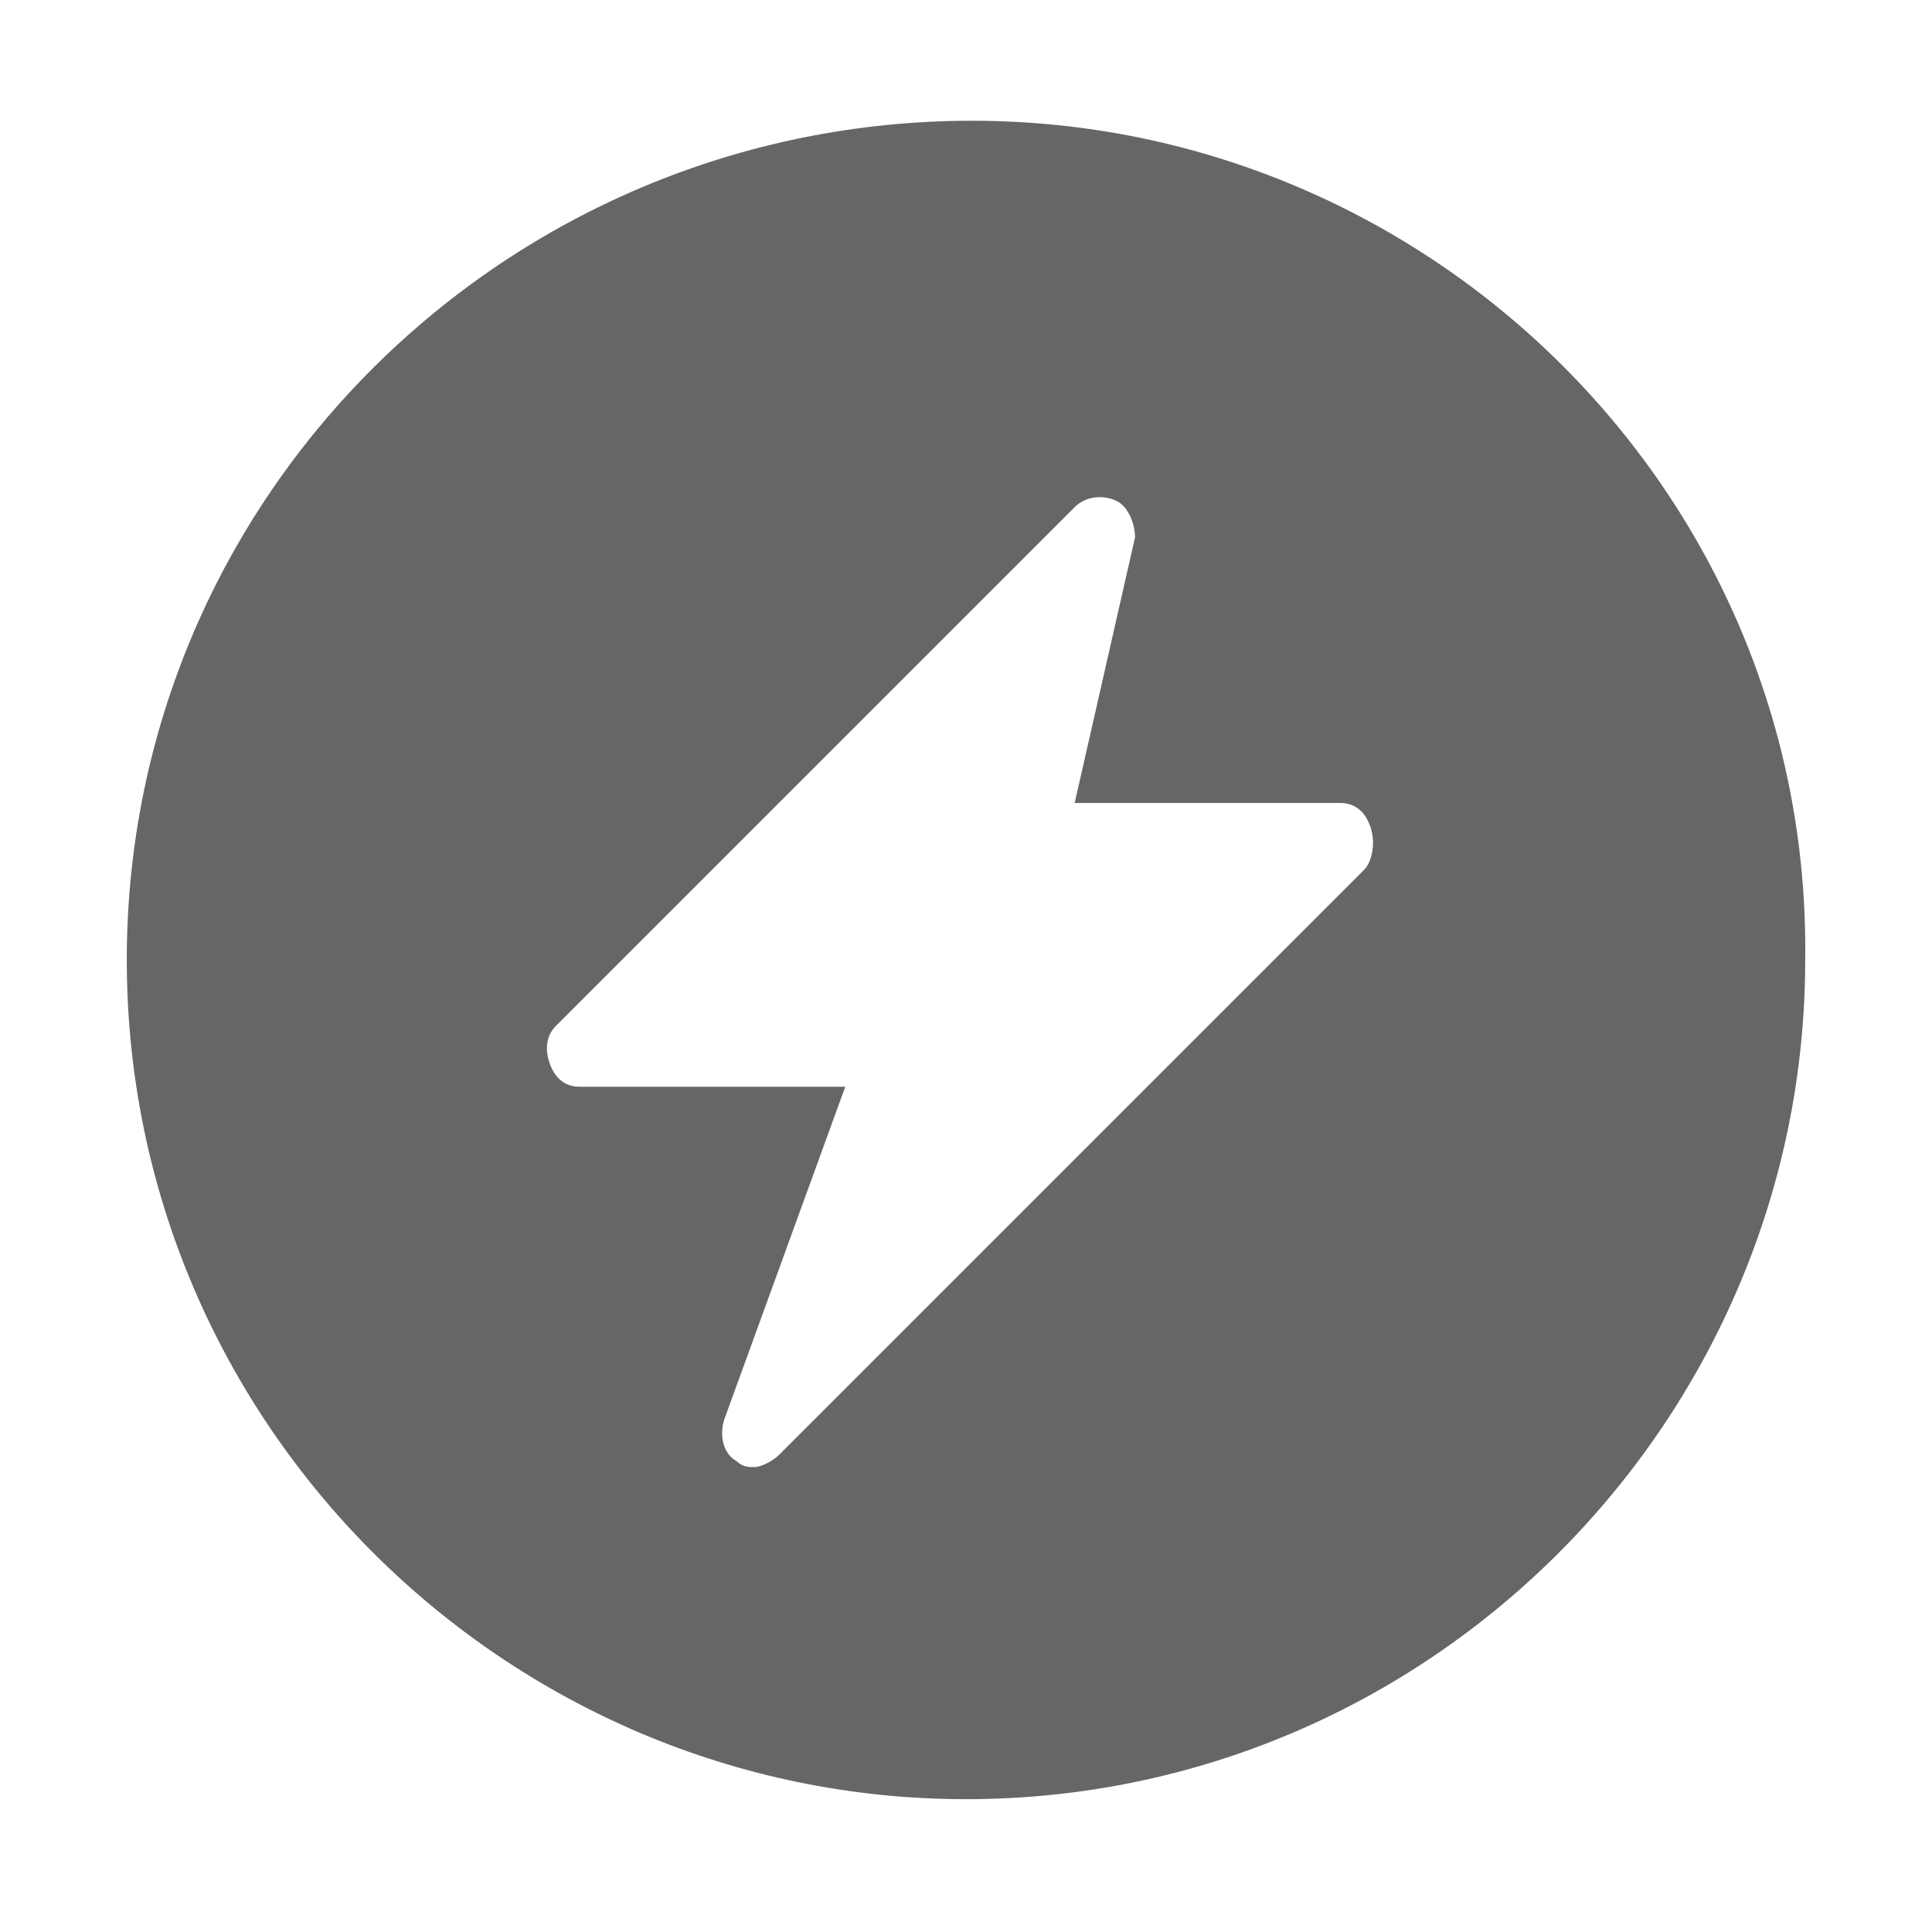
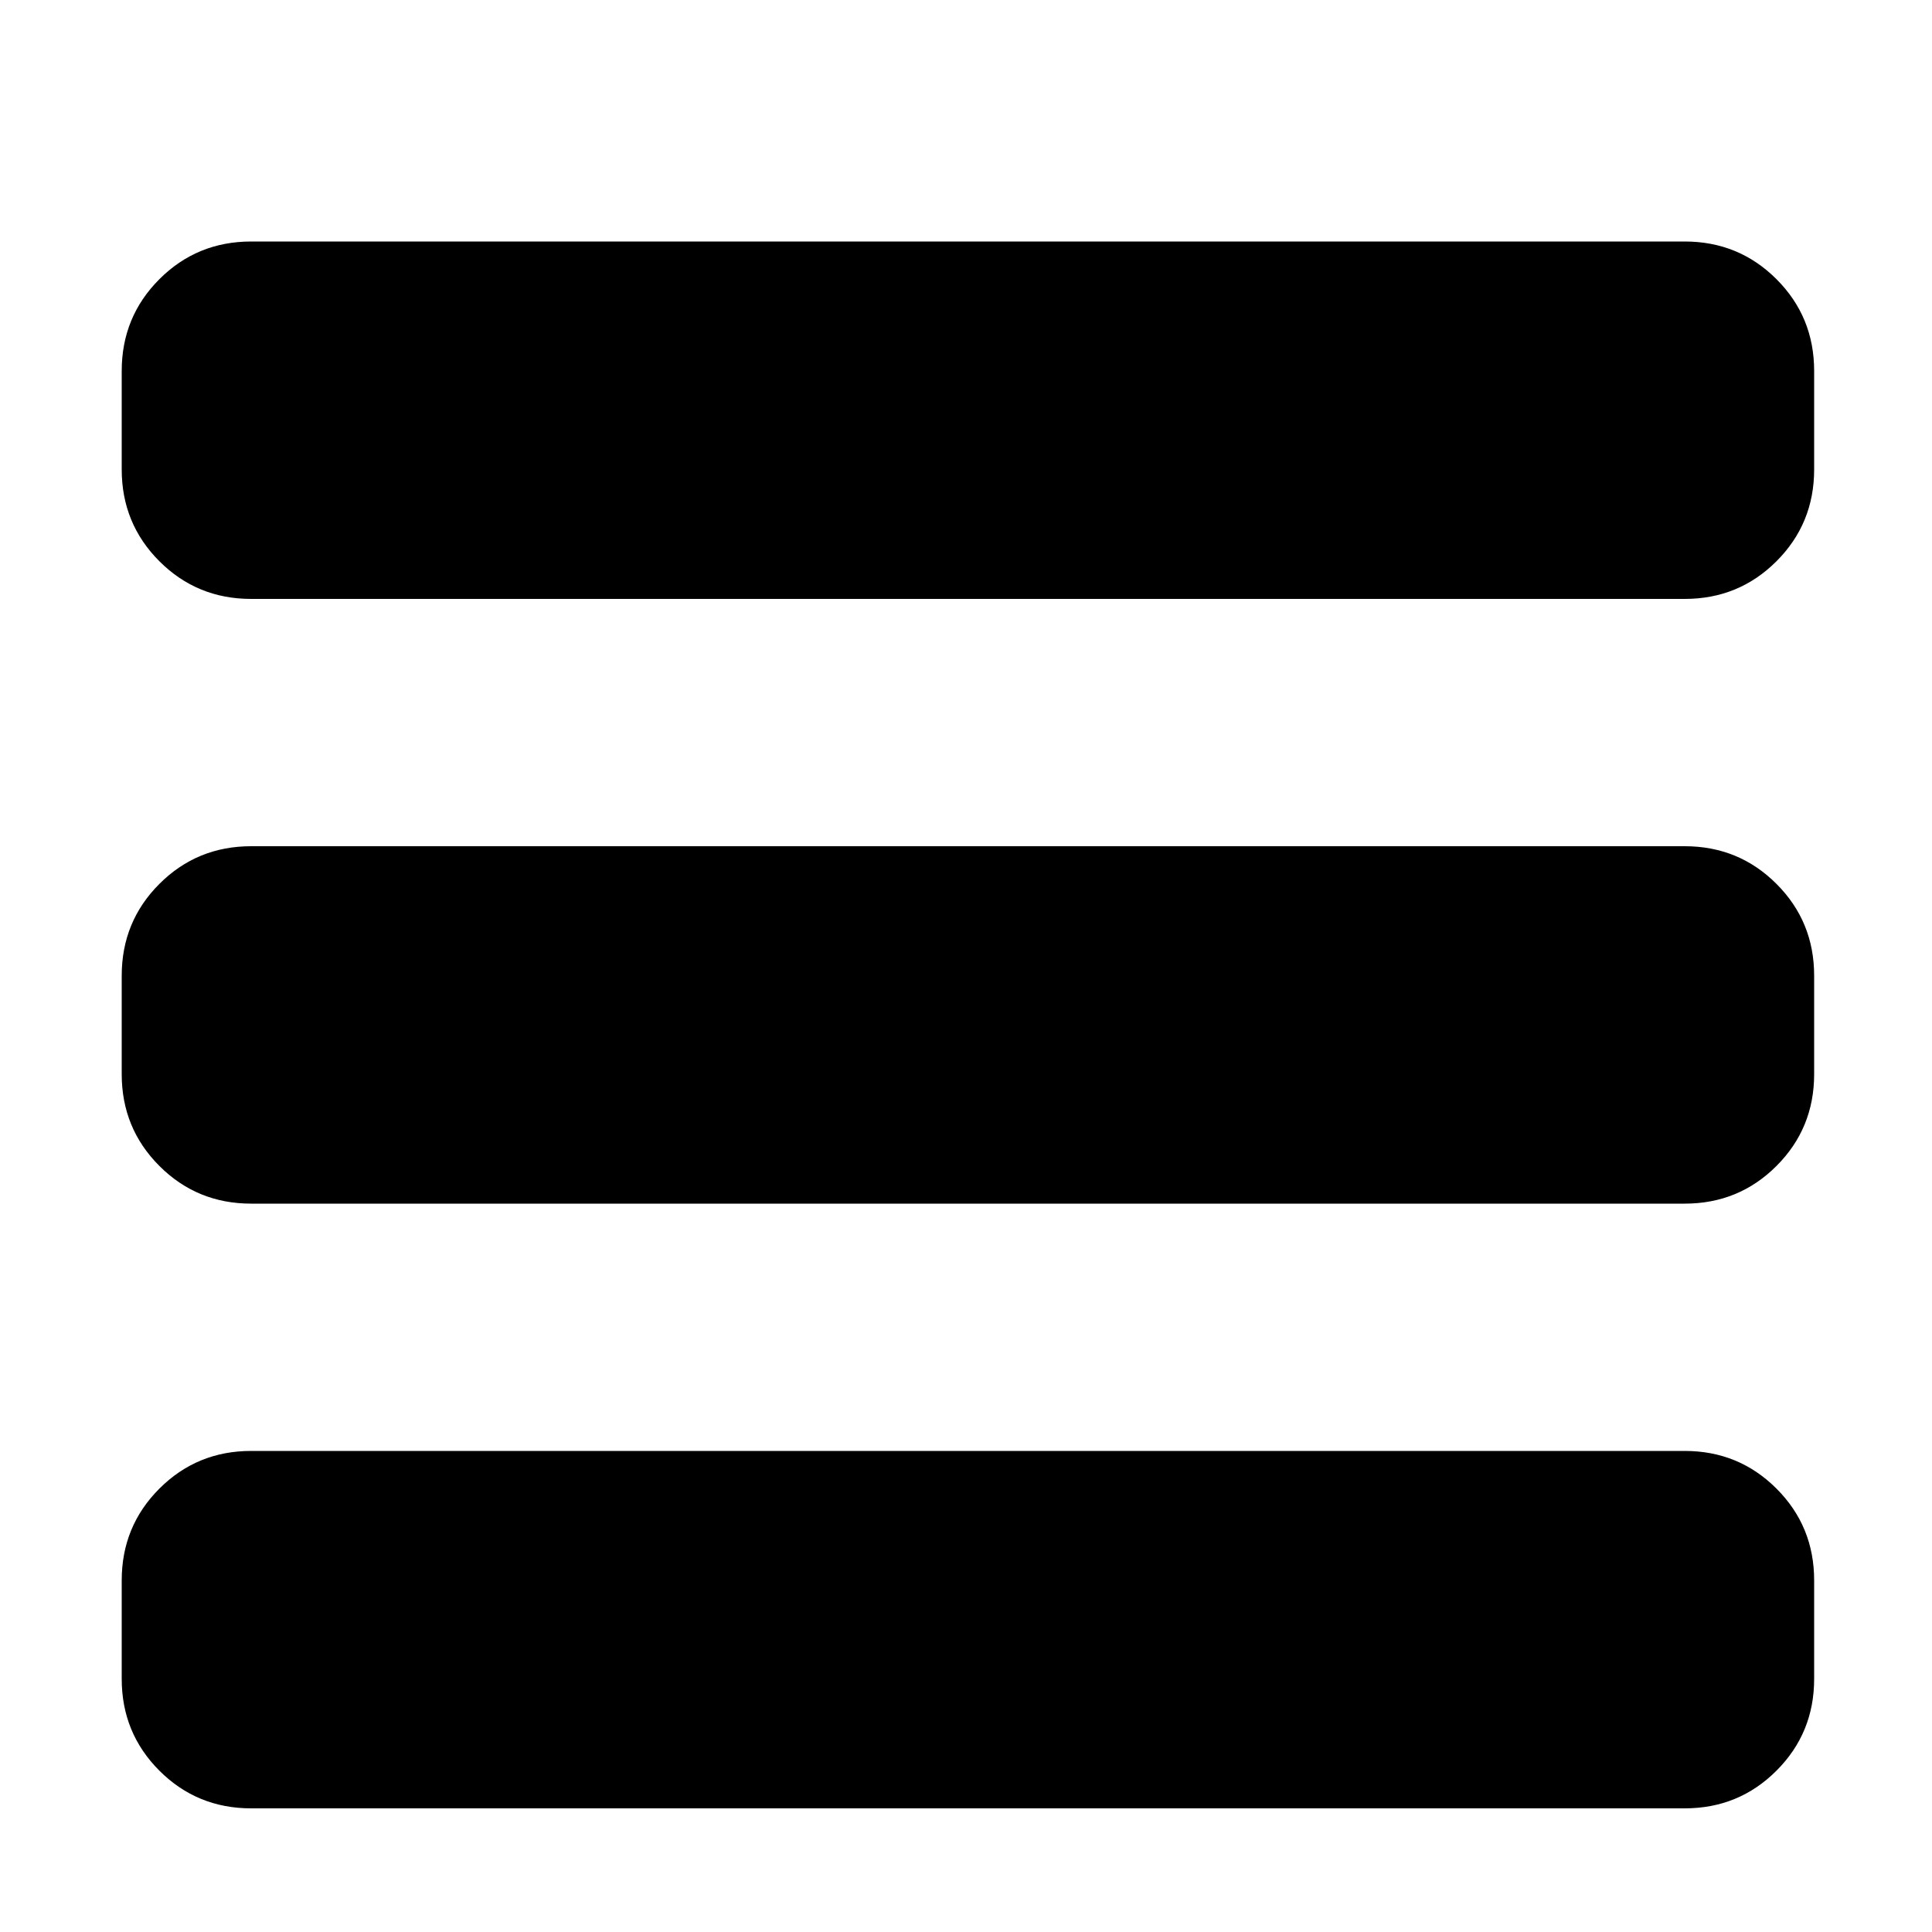
- <svg xmlns="http://www.w3.org/2000/svg" t="1525918487435" class="icon" style="" viewBox="0 0 1024 1024" version="1.1" p-id="5166" width="200" height="200">
+ <svg xmlns="http://www.w3.org/2000/svg" t="1525919071780" class="icon" style="" viewBox="0 0 1024 1024" version="1.1" p-id="7325" width="200" height="200">
  <defs>
    <style type="text/css" />
  </defs>
-   <path d="M515.2 64c-246.4 0-448 198.4-448 444.8S268.8 953.6 512 953.6c246.4 0 444.8-201.6 444.8-444.8C960 262.4 758.4 64 515.2 64z m208 396.8l-310.4 310.4c-3.2 3.2-9.6 6.4-12.8 6.4-3.2 0-6.4 0-9.6-3.2-6.4-3.2-9.6-12.8-6.4-22.4l64-176H307.2c-6.4 0-12.8-3.2-16-12.8s0-16 3.2-19.2l275.2-275.2c6.4-6.4 16-6.4 22.4-3.2 6.4 3.2 9.6 12.8 9.6 19.2l-32 140.8h140.8c6.4 0 12.8 3.2 16 12.8 3.2 9.6 0 19.2-3.2 22.4z" fill="#666666" p-id="5167" />
+   <path d="M892.928 128q28.672 0 48.64 19.968t19.968 48.64l0 52.224q0 28.672-19.968 48.64t-48.64 19.968l-759.808 0q-28.672 0-48.64-19.968t-19.968-48.64l0-52.224q0-28.672 19.968-48.64t48.64-19.968l759.808 0zM892.928 448.512q28.672 0 48.64 19.968t19.968 48.64l0 52.224q0 28.672-19.968 48.64t-48.64 19.968l-759.808 0q-28.672 0-48.64-19.968t-19.968-48.64l0-52.224q0-28.672 19.968-48.64t48.64-19.968l759.808 0zM892.928 769.024q28.672 0 48.64 19.968t19.968 48.64l0 52.224q0 28.672-19.968 48.64t-48.64 19.968l-759.808 0q-28.672 0-48.64-19.968t-19.968-48.64l0-52.224q0-28.672 19.968-48.64t48.64-19.968l759.808 0z" p-id="7326" />
</svg>
